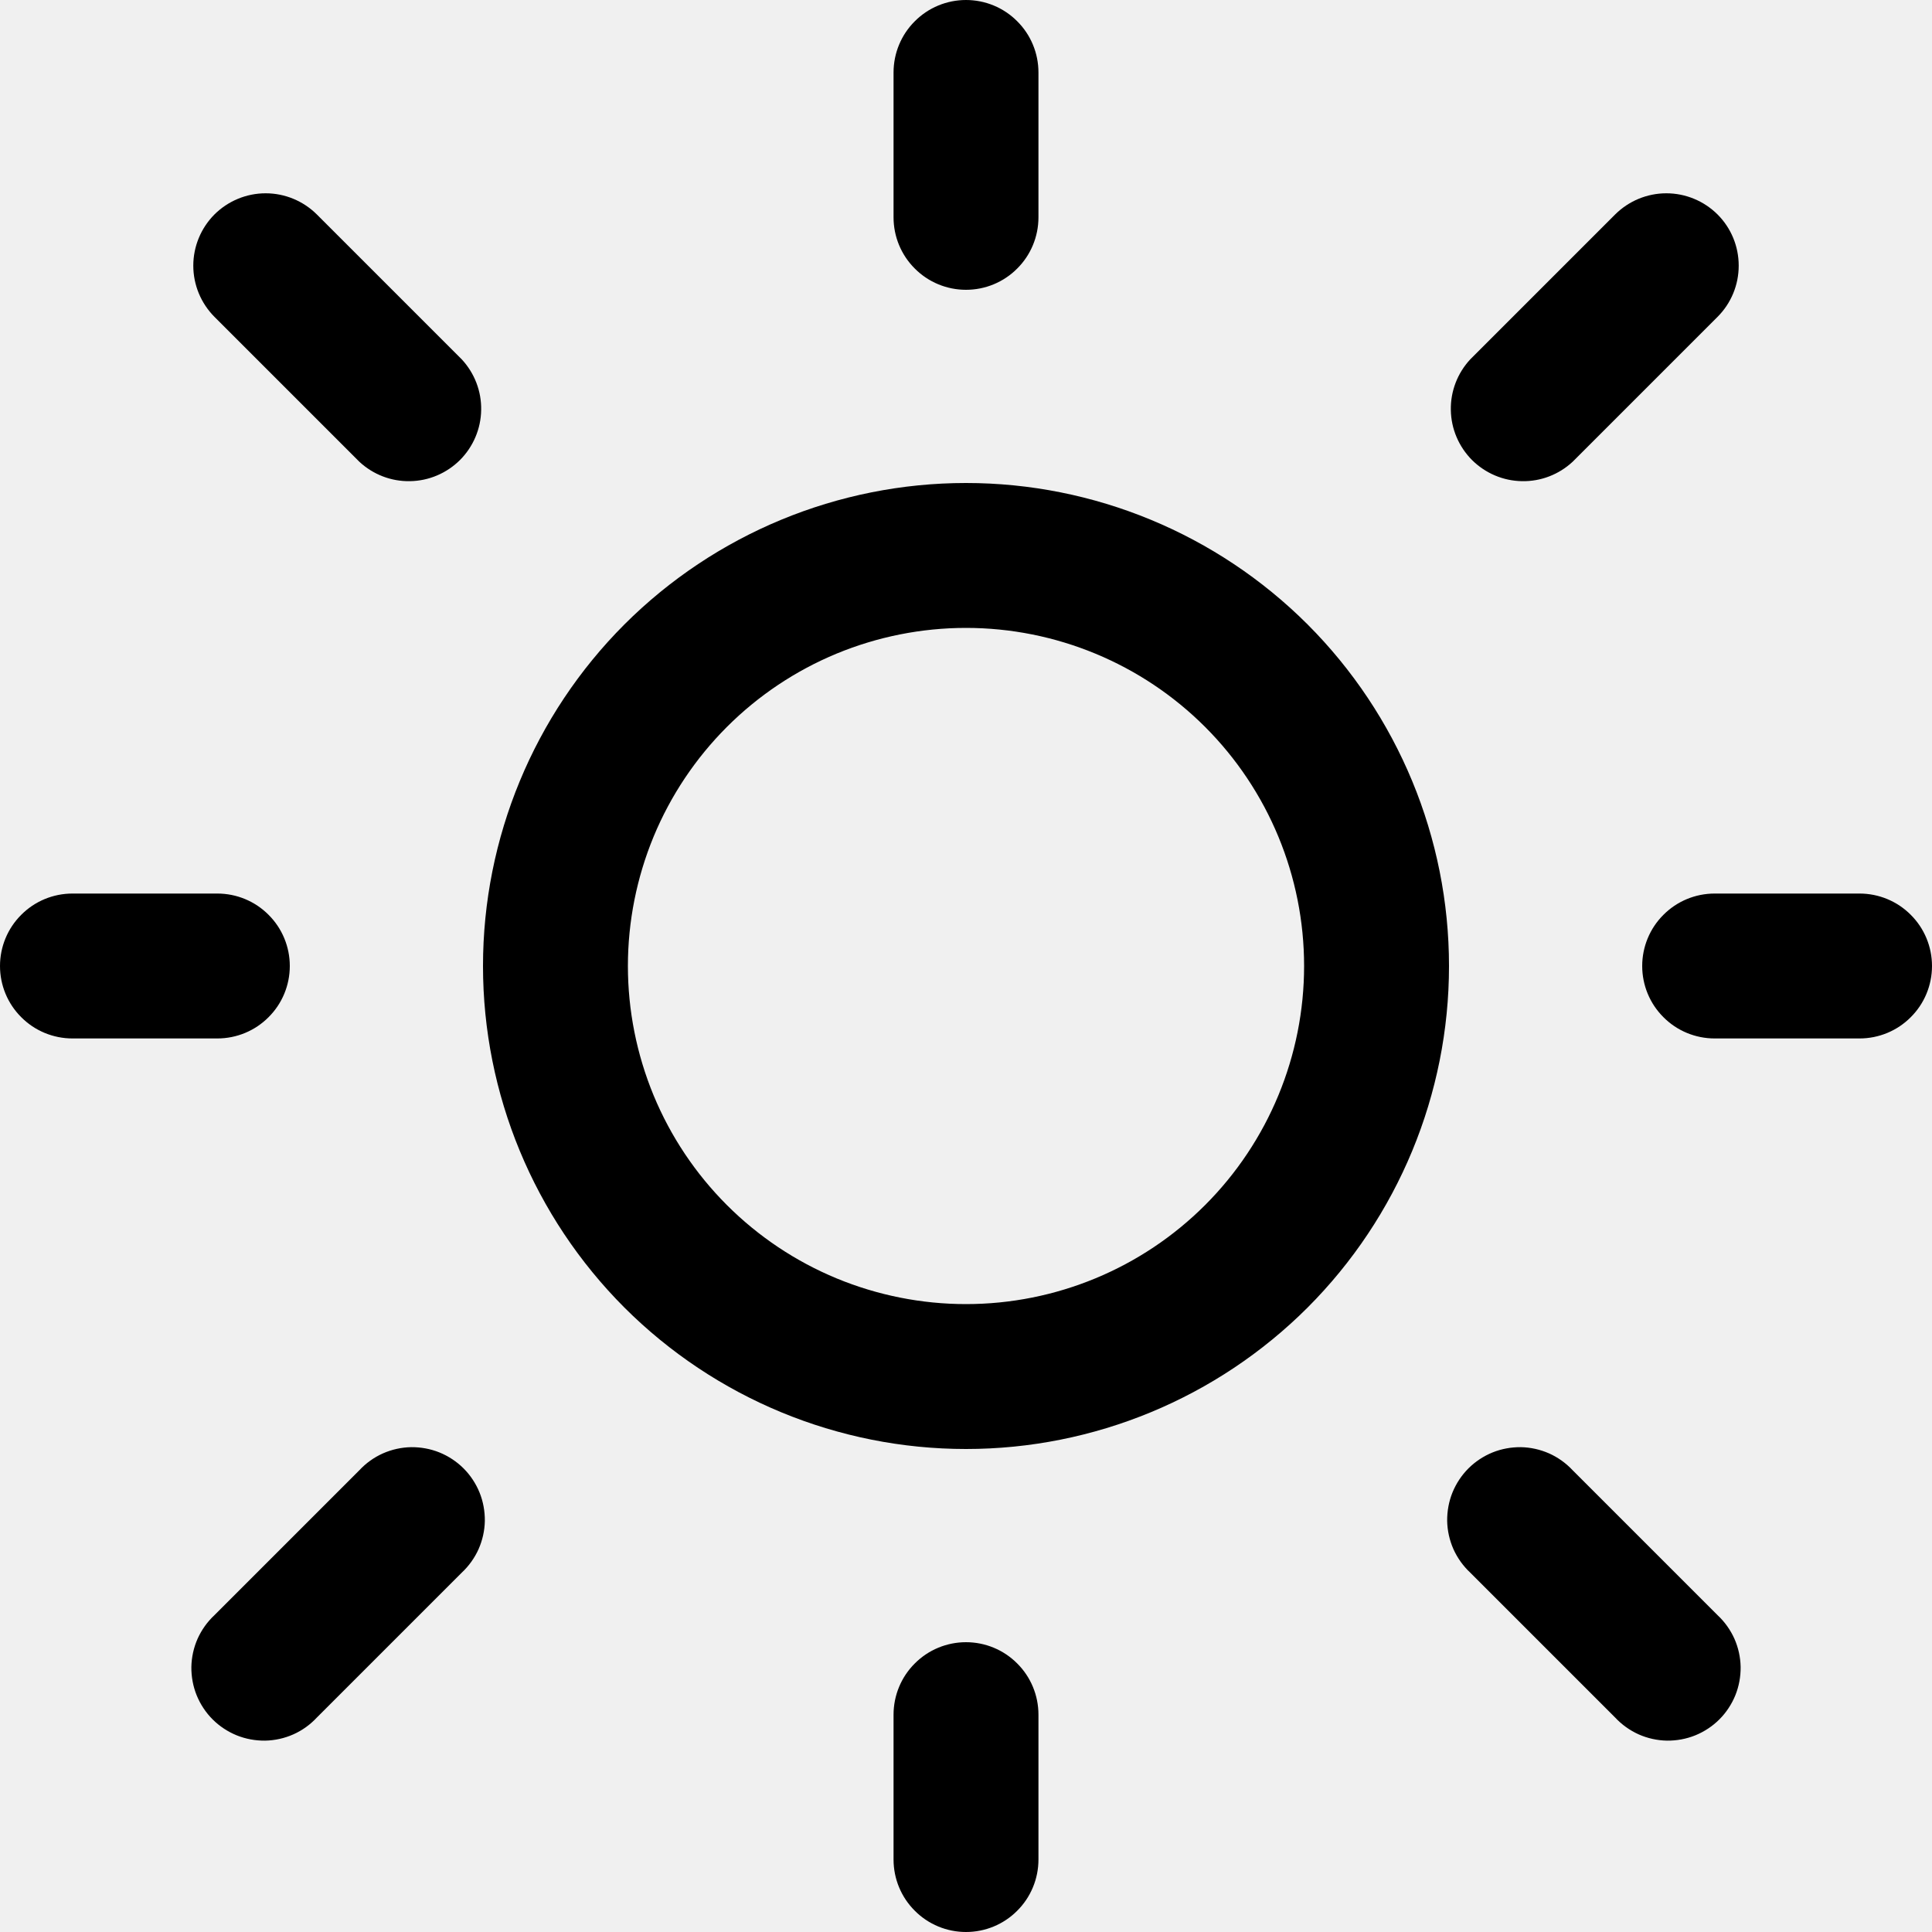
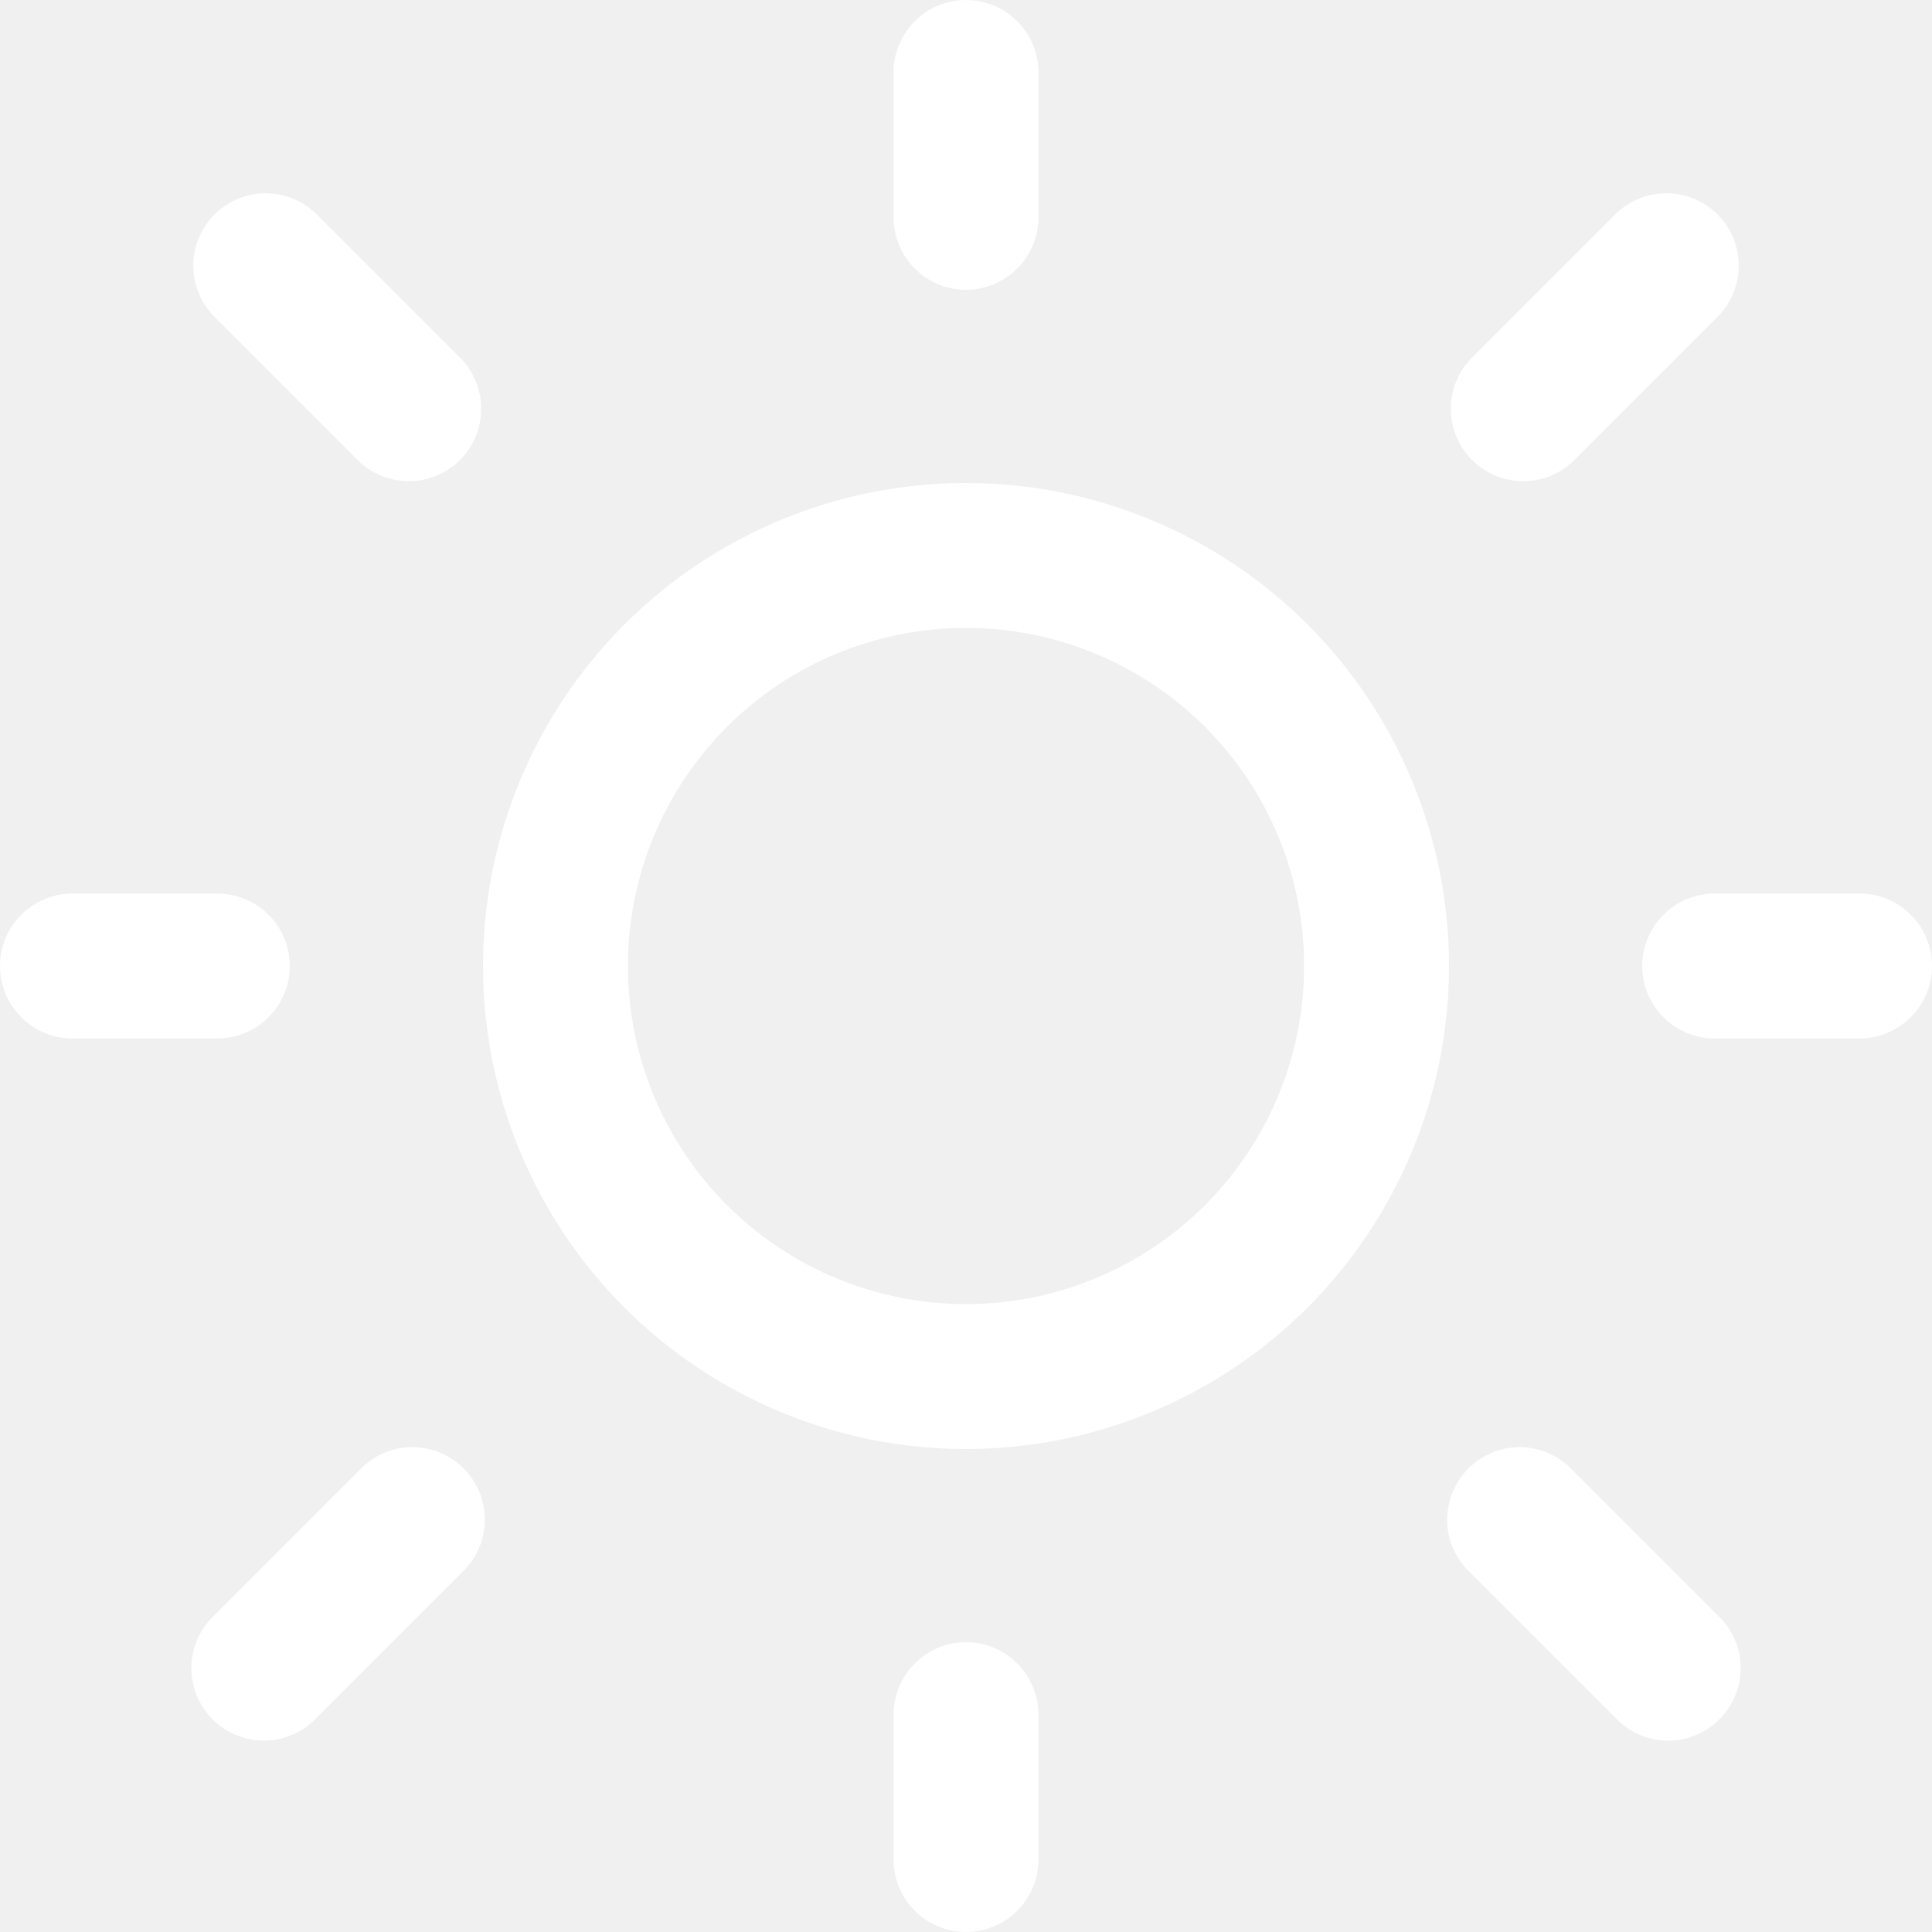
<svg xmlns="http://www.w3.org/2000/svg" width="20" height="20" viewBox="0 0 20 20" fill="none">
-   <path d="M10 0C10.199 0 10.39 0.079 10.53 0.22C10.671 0.36 10.75 0.551 10.75 0.75V2.25C10.75 2.449 10.671 2.64 10.53 2.78C10.39 2.921 10.199 3 10 3C9.801 3 9.61 2.921 9.47 2.78C9.329 2.64 9.25 2.449 9.25 2.25V0.75C9.25 0.551 9.329 0.36 9.47 0.22C9.61 0.079 9.801 0 10 0ZM10 15C11.326 15 12.598 14.473 13.536 13.536C14.473 12.598 15 11.326 15 10C15 8.674 14.473 7.402 13.536 6.464C12.598 5.527 11.326 5 10 5C8.674 5 7.402 5.527 6.464 6.464C5.527 7.402 5 8.674 5 10C5 11.326 5.527 12.598 6.464 13.536C7.402 14.473 8.674 15 10 15ZM10 13.5C9.54 13.5 9.085 13.409 8.661 13.234C8.236 13.058 7.85 12.8 7.525 12.475C7.2 12.15 6.942 11.764 6.766 11.339C6.591 10.915 6.5 10.46 6.5 10C6.5 9.54 6.591 9.085 6.766 8.661C6.942 8.236 7.2 7.85 7.525 7.525C7.85 7.2 8.236 6.942 8.661 6.766C9.085 6.591 9.54 6.5 10 6.5C10.928 6.5 11.819 6.869 12.475 7.525C13.131 8.181 13.5 9.072 13.5 10C13.5 10.928 13.131 11.819 12.475 12.475C11.819 13.131 10.928 13.5 10 13.5ZM19.25 10.75C19.449 10.75 19.64 10.671 19.78 10.53C19.921 10.39 20 10.199 20 10C20 9.801 19.921 9.61 19.78 9.47C19.64 9.329 19.449 9.25 19.25 9.25H17.75C17.551 9.25 17.36 9.329 17.22 9.47C17.079 9.61 17 9.801 17 10C17 10.199 17.079 10.39 17.22 10.53C17.36 10.671 17.551 10.75 17.75 10.75H19.25ZM10 17C10.199 17 10.39 17.079 10.53 17.22C10.671 17.36 10.75 17.551 10.75 17.75V19.25C10.75 19.449 10.671 19.64 10.53 19.78C10.39 19.921 10.199 20 10 20C9.801 20 9.61 19.921 9.47 19.78C9.329 19.64 9.25 19.449 9.25 19.25V17.75C9.25 17.551 9.329 17.36 9.47 17.22C9.61 17.079 9.801 17 10 17ZM2.25 10.75C2.449 10.75 2.64 10.671 2.78 10.53C2.921 10.39 3 10.199 3 10C3 9.801 2.921 9.61 2.78 9.47C2.64 9.329 2.449 9.25 2.25 9.25H0.75C0.551 9.25 0.36 9.329 0.22 9.47C0.079 9.61 0 9.801 0 10C0 10.199 0.079 10.39 0.22 10.53C0.36 10.671 0.551 10.75 0.75 10.75H2.25ZM2.22 2.22C2.361 2.08 2.551 2.001 2.75 2.001C2.949 2.001 3.139 2.08 3.28 2.22L4.78 3.72C4.912 3.862 4.985 4.05 4.981 4.245C4.978 4.439 4.899 4.624 4.762 4.762C4.624 4.899 4.439 4.978 4.245 4.981C4.05 4.985 3.862 4.912 3.72 4.78L2.22 3.28C2.08 3.139 2.001 2.949 2.001 2.75C2.001 2.551 2.08 2.361 2.22 2.22ZM3.28 17.78C3.211 17.854 3.129 17.913 3.037 17.954C2.945 17.995 2.845 18.017 2.745 18.019C2.644 18.02 2.544 18.002 2.45 17.964C2.357 17.926 2.272 17.87 2.201 17.799C2.13 17.728 2.074 17.643 2.036 17.55C1.998 17.456 1.98 17.356 1.981 17.256C1.983 17.155 2.005 17.055 2.046 16.963C2.087 16.872 2.146 16.789 2.22 16.72L3.72 15.22C3.789 15.146 3.871 15.087 3.963 15.046C4.055 15.005 4.155 14.983 4.255 14.981C4.356 14.98 4.456 14.998 4.55 15.036C4.643 15.074 4.728 15.13 4.799 15.201C4.87 15.272 4.926 15.357 4.964 15.45C5.002 15.544 5.02 15.644 5.019 15.745C5.017 15.845 4.995 15.944 4.954 16.037C4.913 16.128 4.854 16.211 4.78 16.28L3.28 17.78ZM17.78 2.22C17.639 2.08 17.449 2.001 17.25 2.001C17.051 2.001 16.861 2.08 16.72 2.22L15.22 3.72C15.088 3.862 15.015 4.05 15.019 4.245C15.022 4.439 15.101 4.624 15.238 4.762C15.376 4.899 15.561 4.978 15.755 4.981C15.95 4.985 16.138 4.912 16.28 4.78L17.78 3.28C17.921 3.139 17.999 2.949 17.999 2.75C17.999 2.551 17.921 2.361 17.78 2.22ZM16.72 17.78C16.789 17.854 16.872 17.913 16.963 17.954C17.055 17.995 17.155 18.017 17.256 18.019C17.356 18.02 17.456 18.002 17.55 17.964C17.643 17.926 17.728 17.87 17.799 17.799C17.87 17.728 17.926 17.643 17.964 17.55C18.002 17.456 18.02 17.356 18.019 17.256C18.017 17.155 17.995 17.055 17.954 16.963C17.913 16.872 17.854 16.789 17.78 16.72L16.28 15.22C16.211 15.146 16.128 15.087 16.037 15.046C15.944 15.005 15.845 14.983 15.745 14.981C15.644 14.98 15.544 14.998 15.45 15.036C15.357 15.074 15.272 15.13 15.201 15.201C15.13 15.272 15.074 15.357 15.036 15.45C14.998 15.544 14.98 15.644 14.981 15.745C14.983 15.845 15.005 15.944 15.046 16.037C15.087 16.128 15.146 16.211 15.22 16.28L16.72 17.78Z" fill="black" />
+   <path d="M10 0C10.199 0 10.39 0.079 10.53 0.22C10.671 0.36 10.75 0.551 10.75 0.75V2.25C10.75 2.449 10.671 2.64 10.53 2.78C10.39 2.921 10.199 3 10 3C9.801 3 9.61 2.921 9.47 2.78C9.329 2.64 9.25 2.449 9.25 2.25V0.75C9.25 0.551 9.329 0.36 9.47 0.22C9.61 0.079 9.801 0 10 0ZM10 15C11.326 15 12.598 14.473 13.536 13.536C14.473 12.598 15 11.326 15 10C15 8.674 14.473 7.402 13.536 6.464C12.598 5.527 11.326 5 10 5C8.674 5 7.402 5.527 6.464 6.464C5.527 7.402 5 8.674 5 10C5 11.326 5.527 12.598 6.464 13.536C7.402 14.473 8.674 15 10 15ZM10 13.5C9.54 13.5 9.085 13.409 8.661 13.234C8.236 13.058 7.85 12.8 7.525 12.475C7.2 12.15 6.942 11.764 6.766 11.339C6.591 10.915 6.5 10.46 6.5 10C6.5 9.54 6.591 9.085 6.766 8.661C6.942 8.236 7.2 7.85 7.525 7.525C7.85 7.2 8.236 6.942 8.661 6.766C9.085 6.591 9.54 6.5 10 6.5C10.928 6.5 11.819 6.869 12.475 7.525C13.131 8.181 13.5 9.072 13.5 10C13.5 10.928 13.131 11.819 12.475 12.475C11.819 13.131 10.928 13.5 10 13.5ZM19.25 10.75C19.449 10.75 19.64 10.671 19.78 10.53C19.921 10.39 20 10.199 20 10C20 9.801 19.921 9.61 19.78 9.47C19.64 9.329 19.449 9.25 19.25 9.25H17.75C17.551 9.25 17.36 9.329 17.22 9.47C17.079 9.61 17 9.801 17 10C17 10.199 17.079 10.39 17.22 10.53C17.36 10.671 17.551 10.75 17.75 10.75H19.25ZM10 17C10.199 17 10.39 17.079 10.53 17.22C10.671 17.36 10.75 17.551 10.75 17.75V19.25C10.75 19.449 10.671 19.64 10.53 19.78C10.39 19.921 10.199 20 10 20C9.801 20 9.61 19.921 9.47 19.78C9.329 19.64 9.25 19.449 9.25 19.25V17.75C9.25 17.551 9.329 17.36 9.47 17.22C9.61 17.079 9.801 17 10 17ZM2.25 10.75C2.449 10.75 2.64 10.671 2.78 10.53C2.921 10.39 3 10.199 3 10C3 9.801 2.921 9.61 2.78 9.47C2.64 9.329 2.449 9.25 2.25 9.25H0.75C0.551 9.25 0.36 9.329 0.22 9.47C0.079 9.61 0 9.801 0 10C0 10.199 0.079 10.39 0.22 10.53C0.36 10.671 0.551 10.75 0.75 10.75H2.25ZM2.22 2.22C2.361 2.08 2.551 2.001 2.75 2.001C2.949 2.001 3.139 2.08 3.28 2.22L4.78 3.72C4.912 3.862 4.985 4.05 4.981 4.245C4.978 4.439 4.899 4.624 4.762 4.762C4.624 4.899 4.439 4.978 4.245 4.981C4.05 4.985 3.862 4.912 3.72 4.78L2.22 3.28C2.08 3.139 2.001 2.949 2.001 2.75C2.001 2.551 2.08 2.361 2.22 2.22ZM3.28 17.78C3.211 17.854 3.129 17.913 3.037 17.954C2.945 17.995 2.845 18.017 2.745 18.019C2.644 18.02 2.544 18.002 2.45 17.964C2.357 17.926 2.272 17.87 2.201 17.799C2.13 17.728 2.074 17.643 2.036 17.55C1.998 17.456 1.98 17.356 1.981 17.256C1.983 17.155 2.005 17.055 2.046 16.963C2.087 16.872 2.146 16.789 2.22 16.72L3.72 15.22C3.789 15.146 3.871 15.087 3.963 15.046C4.055 15.005 4.155 14.983 4.255 14.981C4.356 14.98 4.456 14.998 4.55 15.036C4.643 15.074 4.728 15.13 4.799 15.201C4.87 15.272 4.926 15.357 4.964 15.45C5.002 15.544 5.02 15.644 5.019 15.745C5.017 15.845 4.995 15.944 4.954 16.037C4.913 16.128 4.854 16.211 4.78 16.28L3.28 17.78ZM17.78 2.22C17.639 2.08 17.449 2.001 17.25 2.001C17.051 2.001 16.861 2.08 16.72 2.22L15.22 3.72C15.088 3.862 15.015 4.05 15.019 4.245C15.022 4.439 15.101 4.624 15.238 4.762C15.376 4.899 15.561 4.978 15.755 4.981C15.95 4.985 16.138 4.912 16.28 4.78L17.78 3.28C17.921 3.139 17.999 2.949 17.999 2.75C17.999 2.551 17.921 2.361 17.78 2.22ZM16.72 17.78C16.789 17.854 16.872 17.913 16.963 17.954C17.055 17.995 17.155 18.017 17.256 18.019C17.356 18.02 17.456 18.002 17.55 17.964C17.643 17.926 17.728 17.87 17.799 17.799C17.87 17.728 17.926 17.643 17.964 17.55C18.002 17.456 18.02 17.356 18.019 17.256C18.017 17.155 17.995 17.055 17.954 16.963C17.913 16.872 17.854 16.789 17.78 16.72L16.28 15.22C16.211 15.146 16.128 15.087 16.037 15.046C15.944 15.005 15.845 14.983 15.745 14.981C15.644 14.98 15.544 14.998 15.45 15.036C15.357 15.074 15.272 15.13 15.201 15.201C15.13 15.272 15.074 15.357 15.036 15.45C14.998 15.544 14.98 15.644 14.981 15.745C14.983 15.845 15.005 15.944 15.046 16.037C15.087 16.128 15.146 16.211 15.22 16.28L16.72 17.78Z" fill="#FFFFFF" />
</svg>
